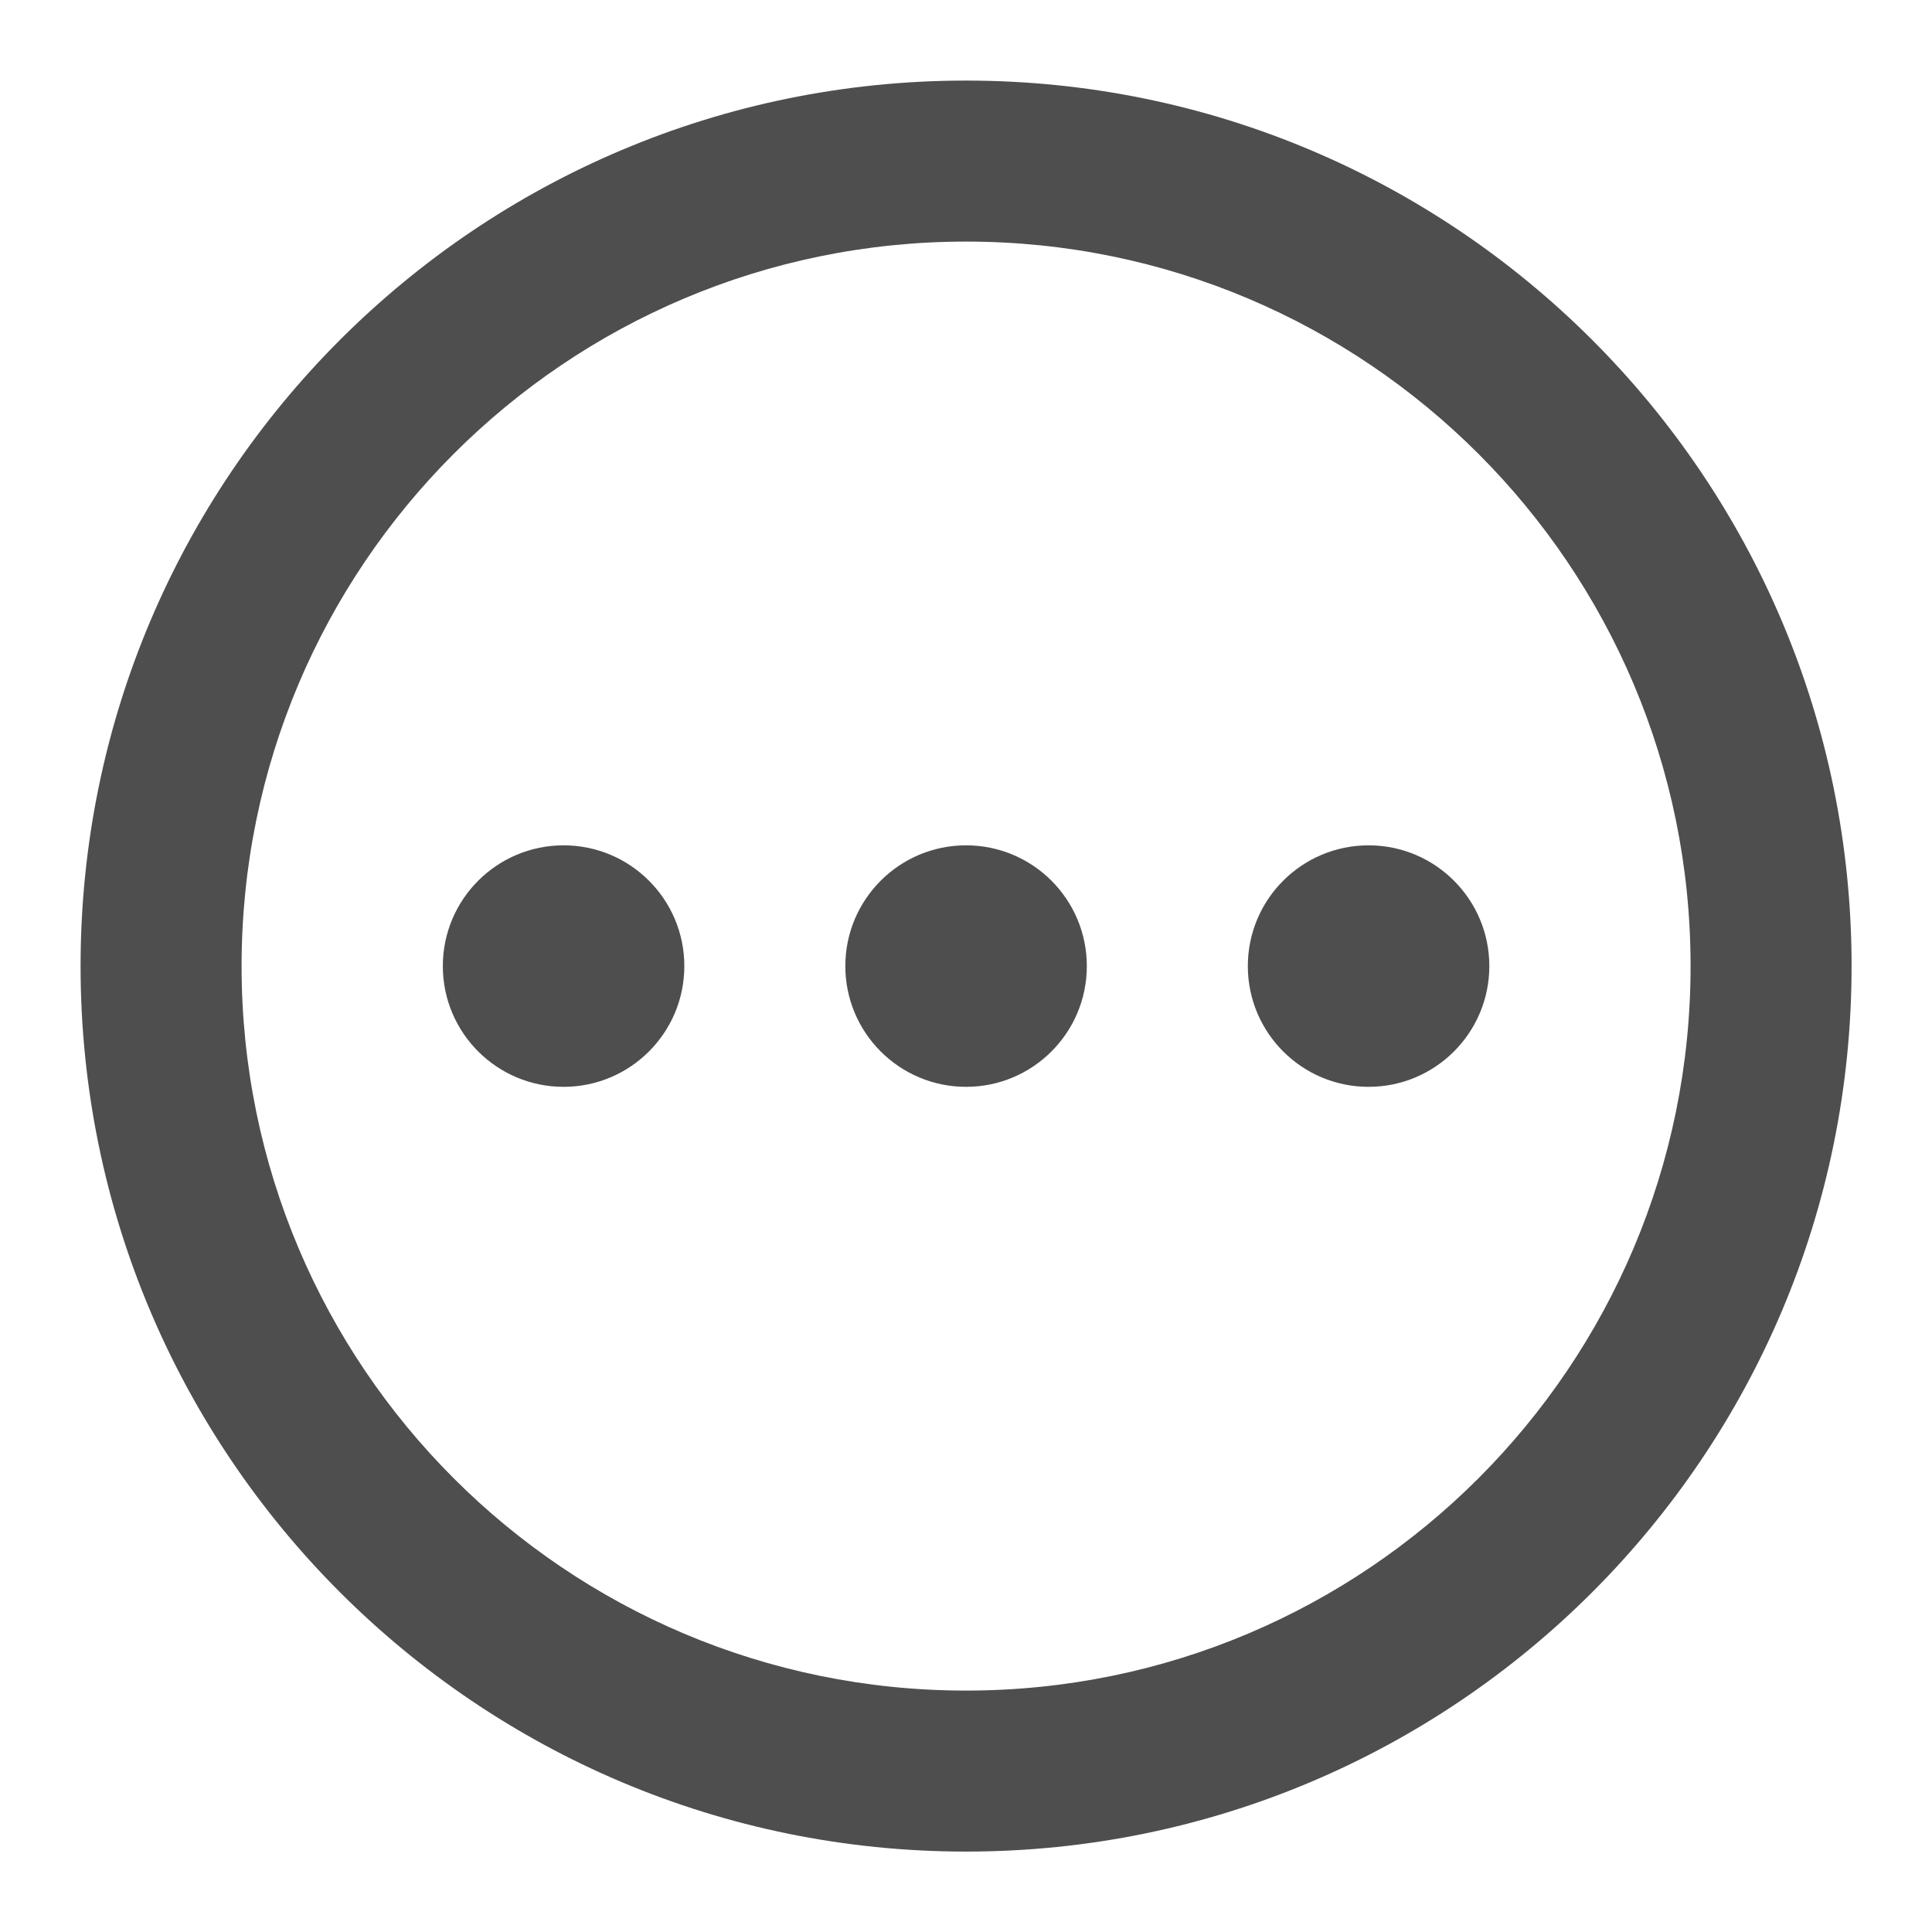
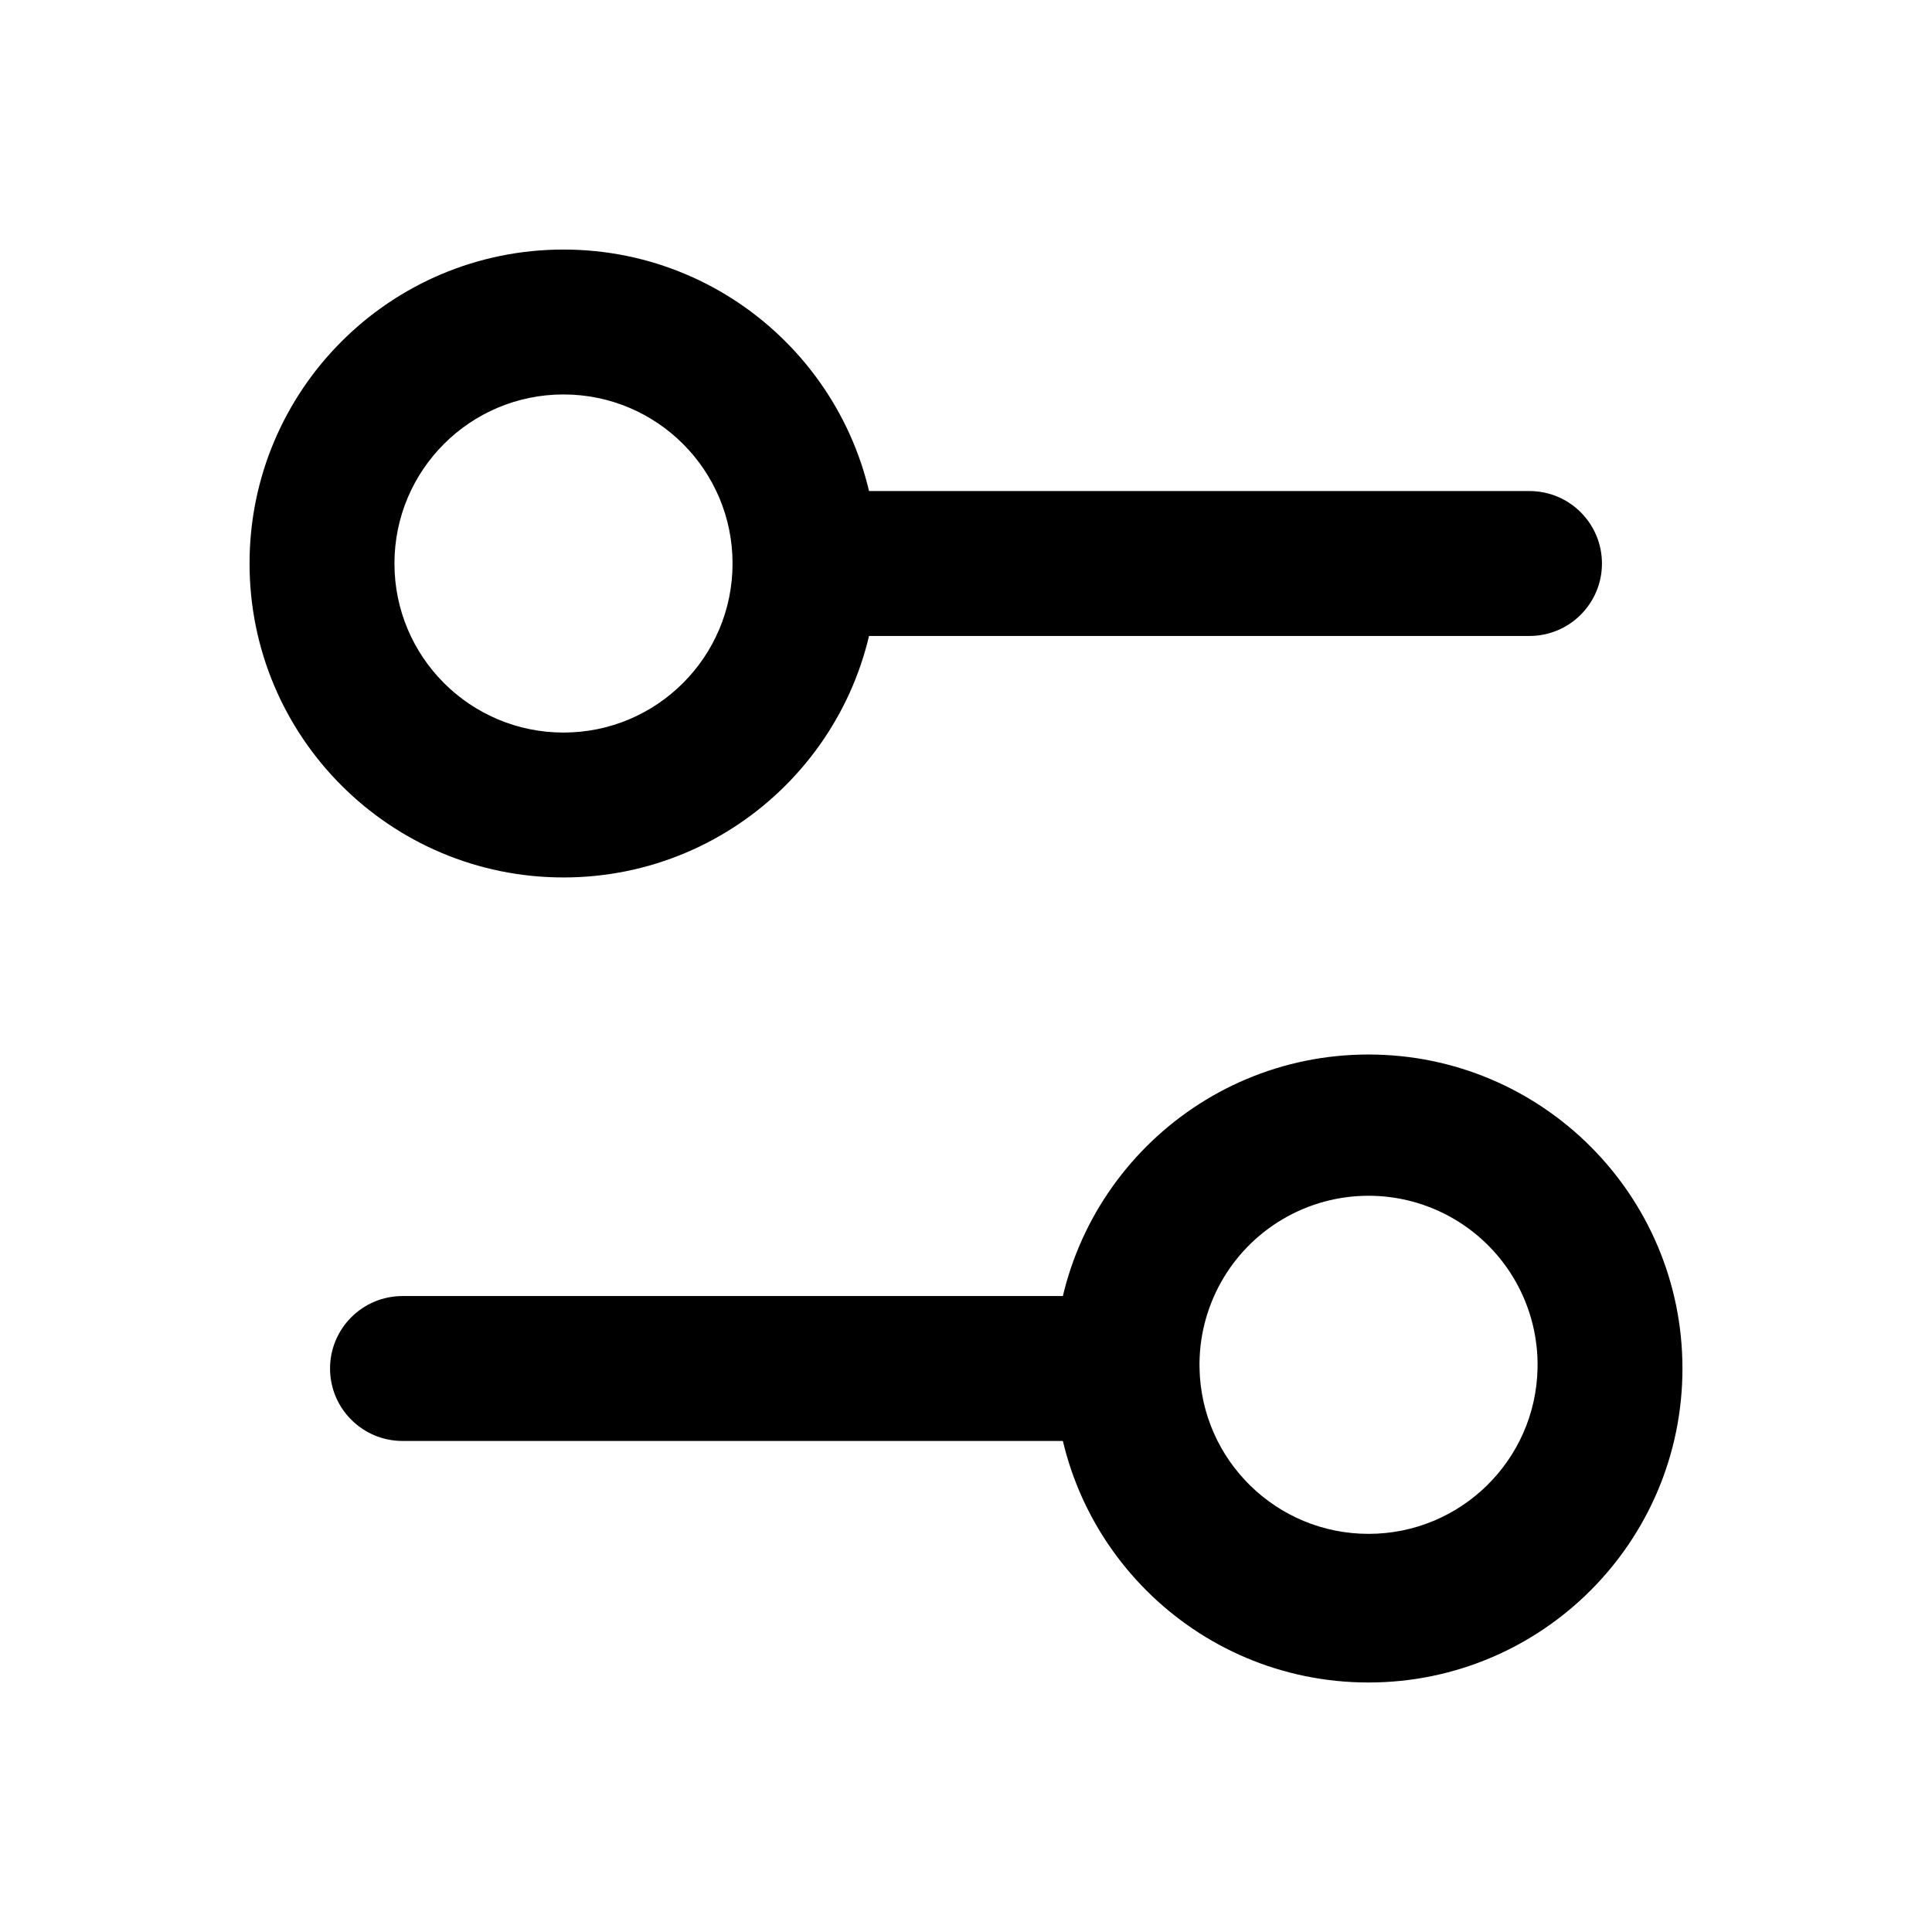
- <svg xmlns="http://www.w3.org/2000/svg" fill="none" viewBox="0 0 24 24">
-   <path fill="#4E4E4E" d="M17.001 10.501a1.5 1.5 0 1 0 0 3 1.5 1.5 0 0 0 0-3Zm-6.5 1.5a1.5 1.5 0 1 1 3 0 1.5 1.5 0 0 1-3 0Zm-3.5-1.5a1.5 1.5 0 1 0 0 3 1.5 1.5 0 0 0 0-3Z" />
-   <path fill="#4E4E4E" fill-rule="evenodd" d="M12.001 1.001c-6.075 0-11 4.925-11 11s4.925 11 11 11 11-4.925 11-11-4.925-11-11-11Zm-9 11a9 9 0 1 1 18 0 9 9 0 0 1-18 0Z" clip-rule="evenodd" />
+ <svg xmlns="http://www.w3.org/2000/svg" viewBox="0 0 24 24">
+   <path d="M14 16.1a.9.9 0 0 1 0 1.8H5a.9.9 0 0 1 0-1.8zm5-10a.9.9 0 0 1 0 1.8h-9a.9.9 0 0 1 0-1.8z" />
+   <path d="M19.1 17a2.1 2.1 0 1 0-4.199 0 2.1 2.1 0 0 0 4.199 0m1.8 0a3.9 3.9 0 1 1-7.801 0 3.9 3.9 0 0 1 7.801 0M9.1 7a2.1 2.1 0 1 0-4.2 0 2.1 2.1 0 0 0 4.2 0m1.8 0a3.9 3.9 0 1 1-7.8 0 3.9 3.9 0 0 1 7.8 0" />
</svg>
